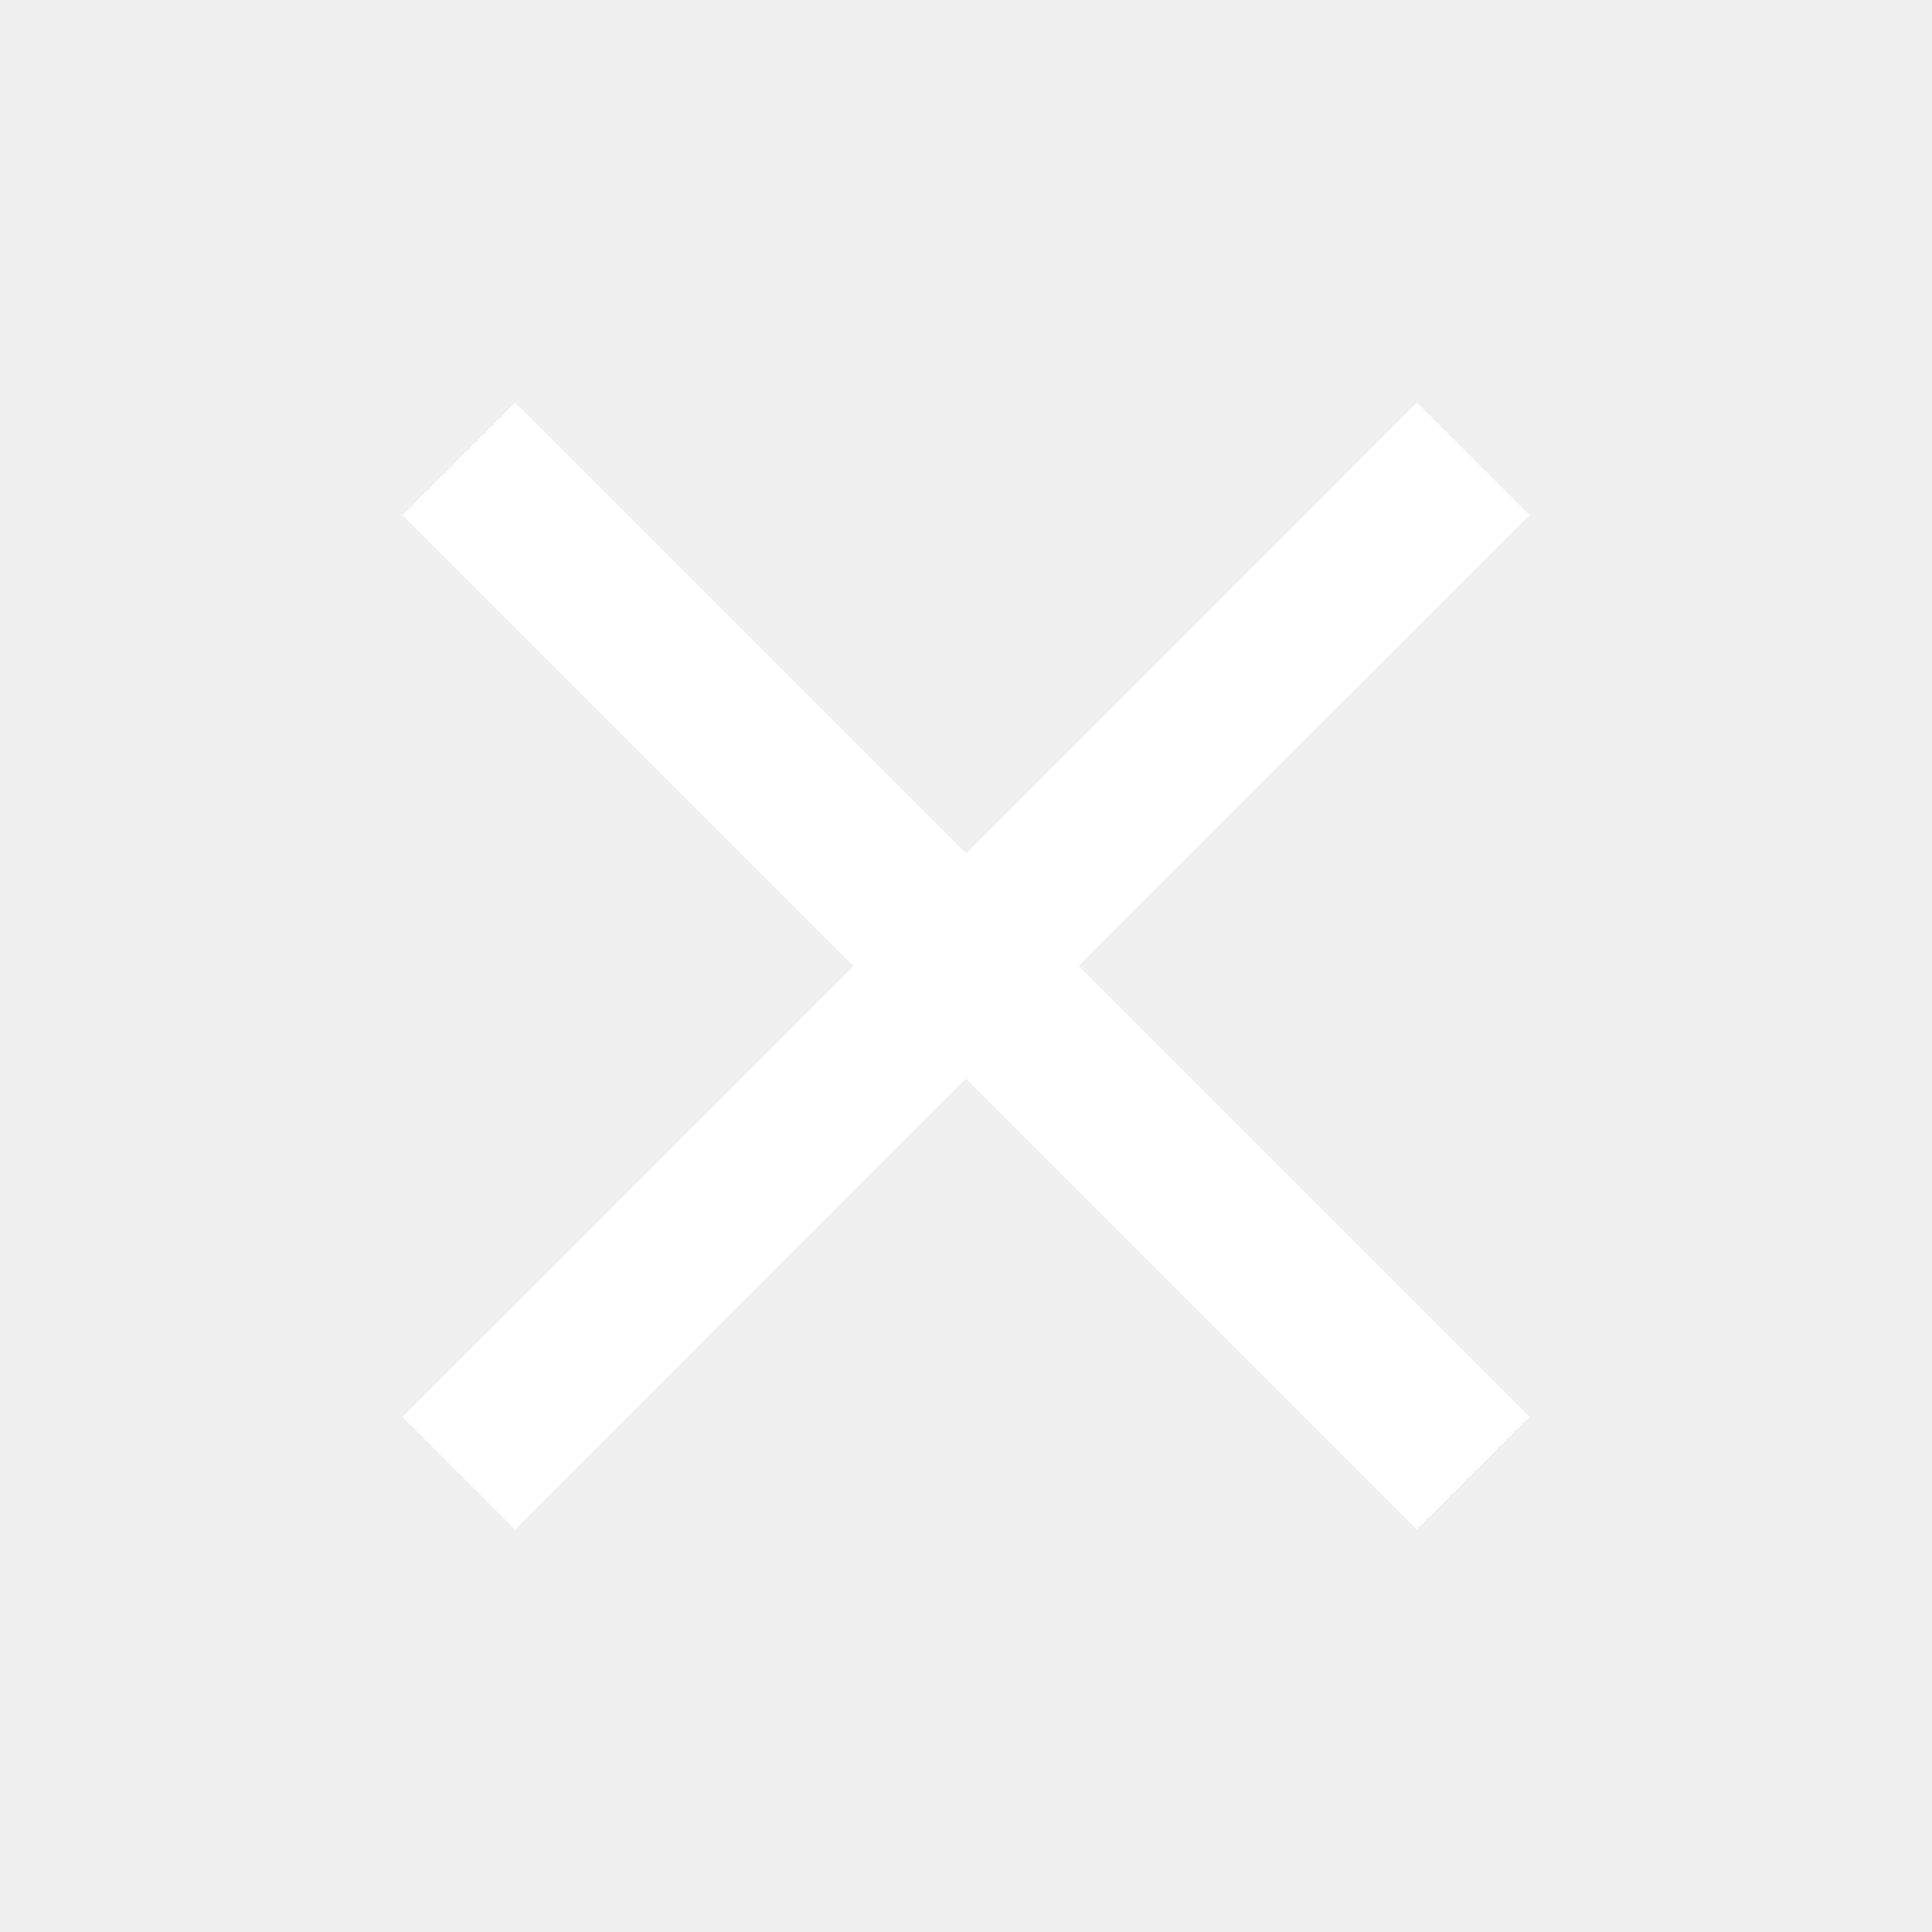
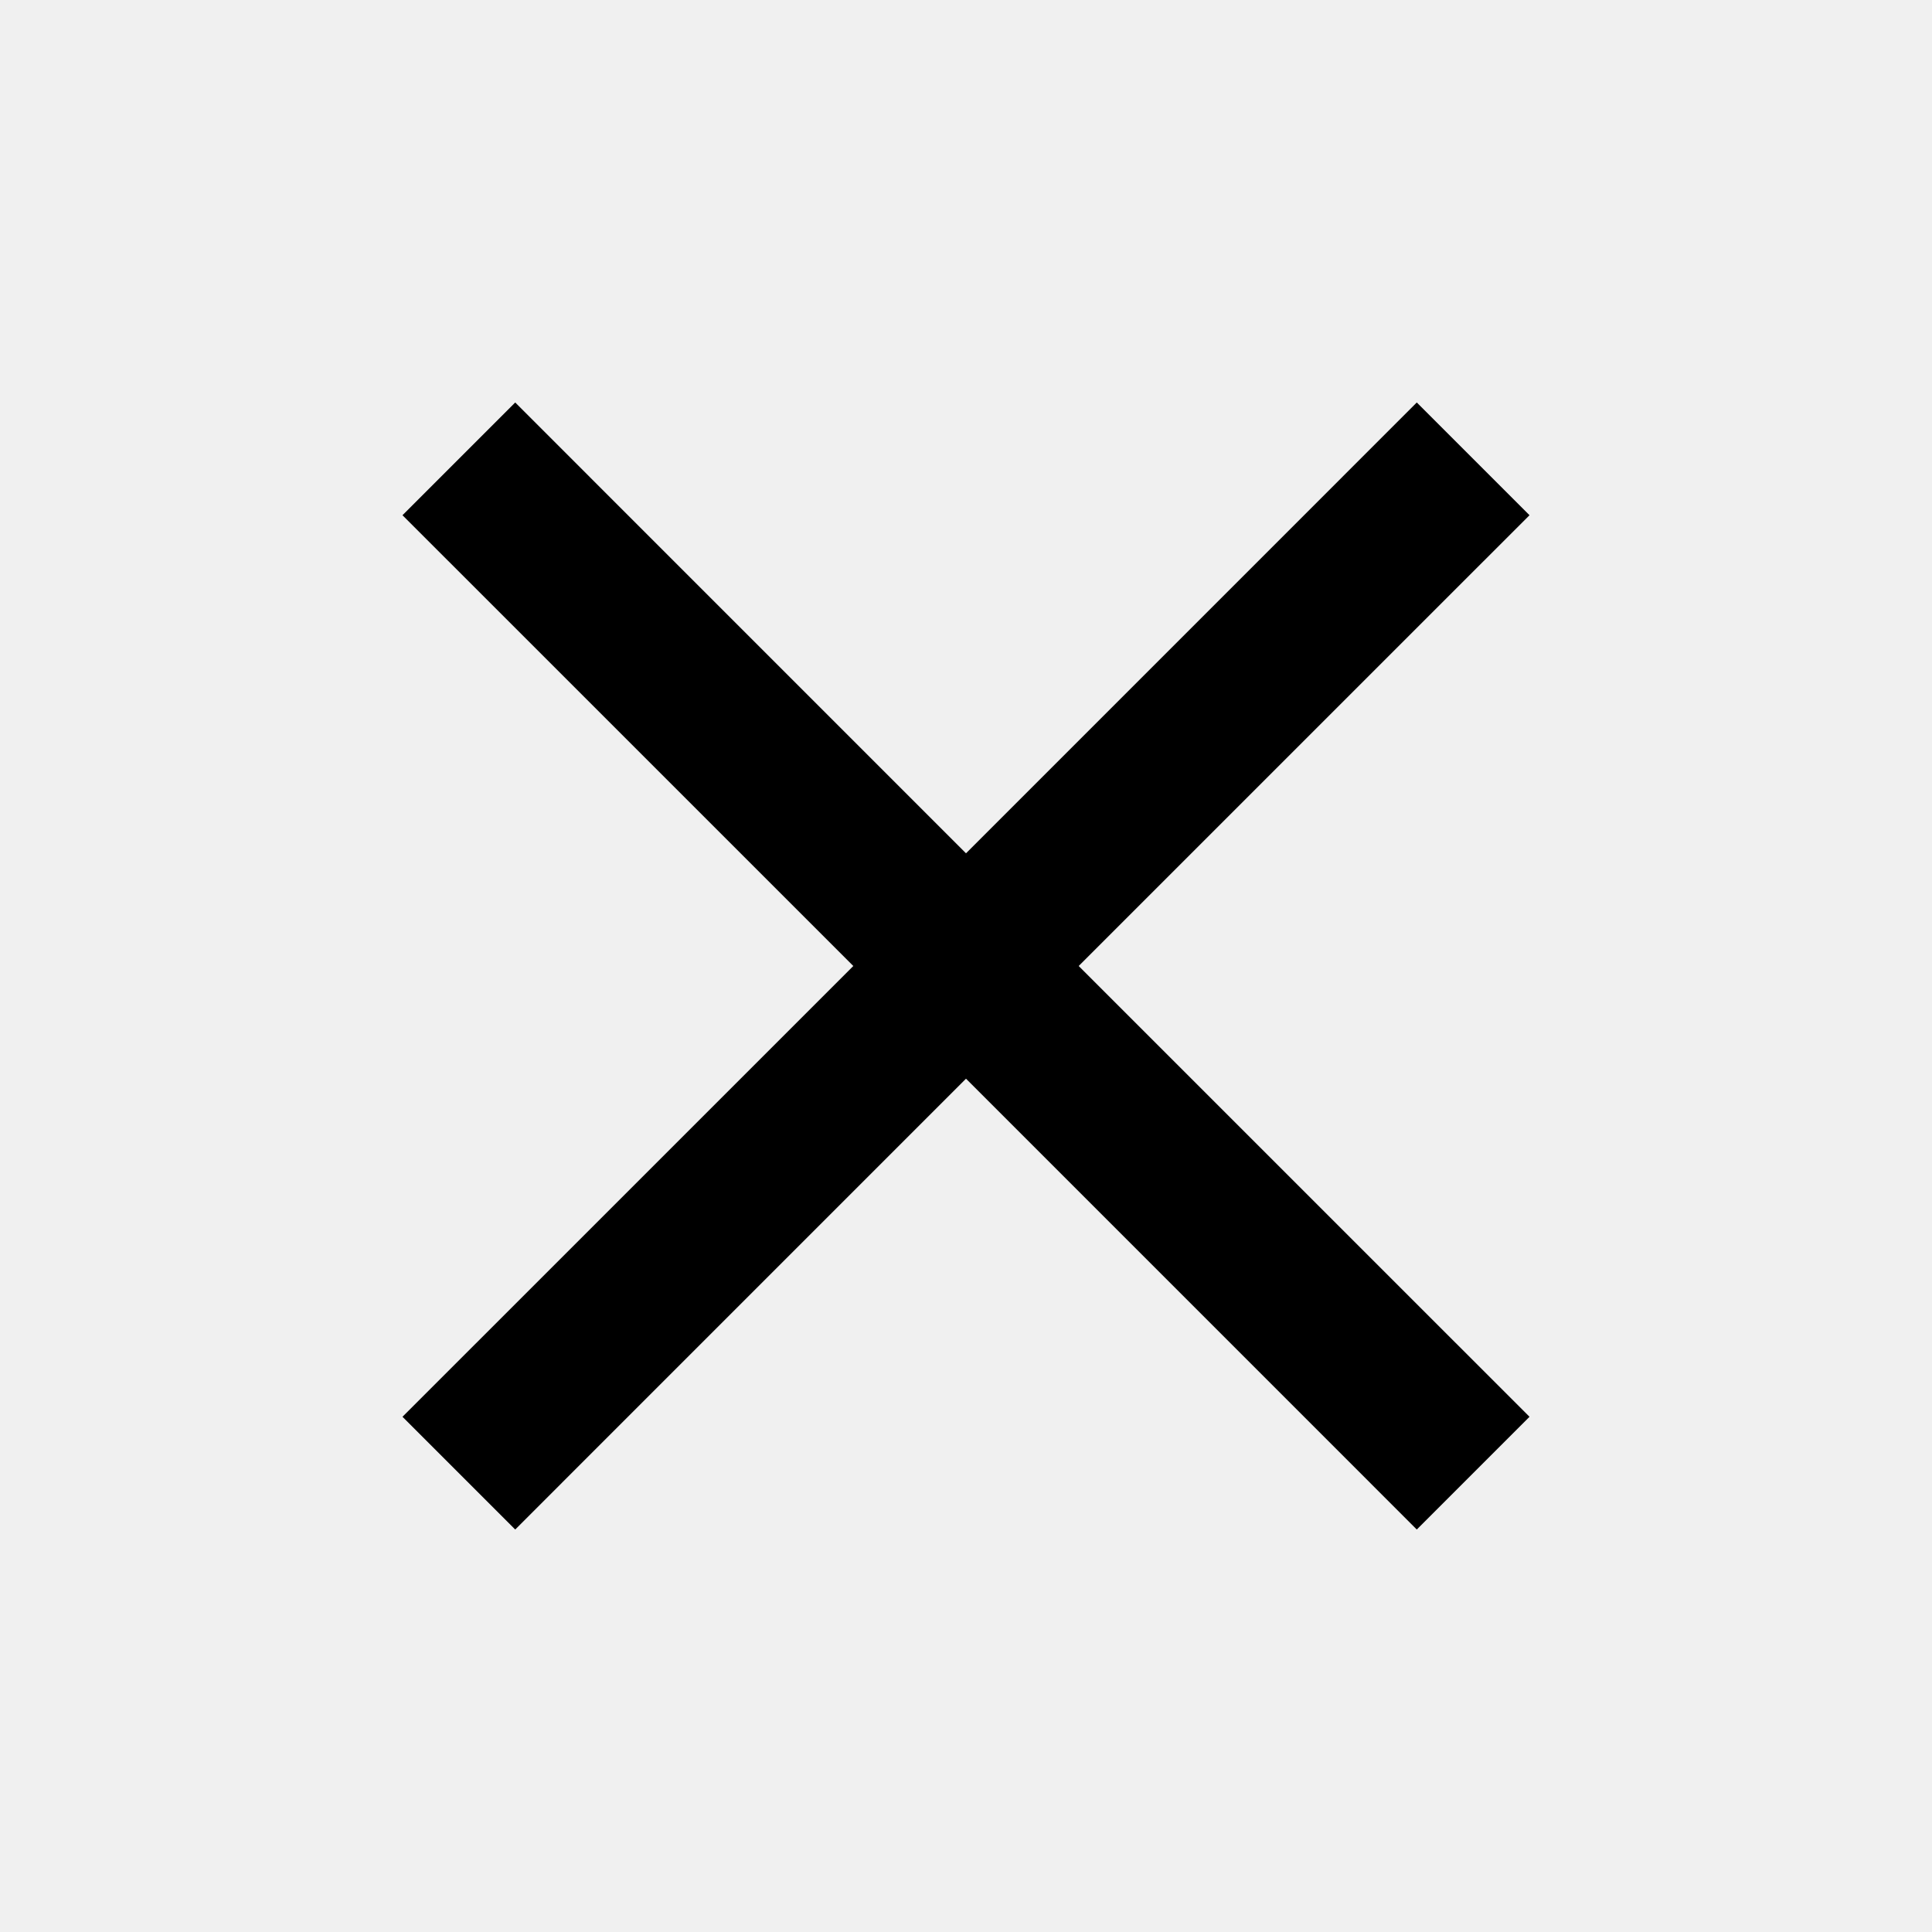
- <svg xmlns="http://www.w3.org/2000/svg" width="40" height="40" viewBox="0 0 40 40" fill="none">
-   <path d="M10.667 31.667L8.333 29.333L17.667 20L8.333 10.667L10.667 8.333L20 17.667L29.333 8.333L31.667 10.667L22.333 20L31.667 29.333L29.333 31.667L20 22.333L10.667 31.667Z" fill="white" />
+ <svg xmlns="http://www.w3.org/2000/svg" width="40" height="40" viewBox="0 0 40 40">
+   <path d="M10.667 31.667L8.333 29.333L17.667 20L8.333 10.667L10.667 8.333L20 17.667L29.333 8.333L31.667 10.667L22.333 20L31.667 29.333L29.333 31.667L20 22.333L10.667 31.667Z" />
</svg>
